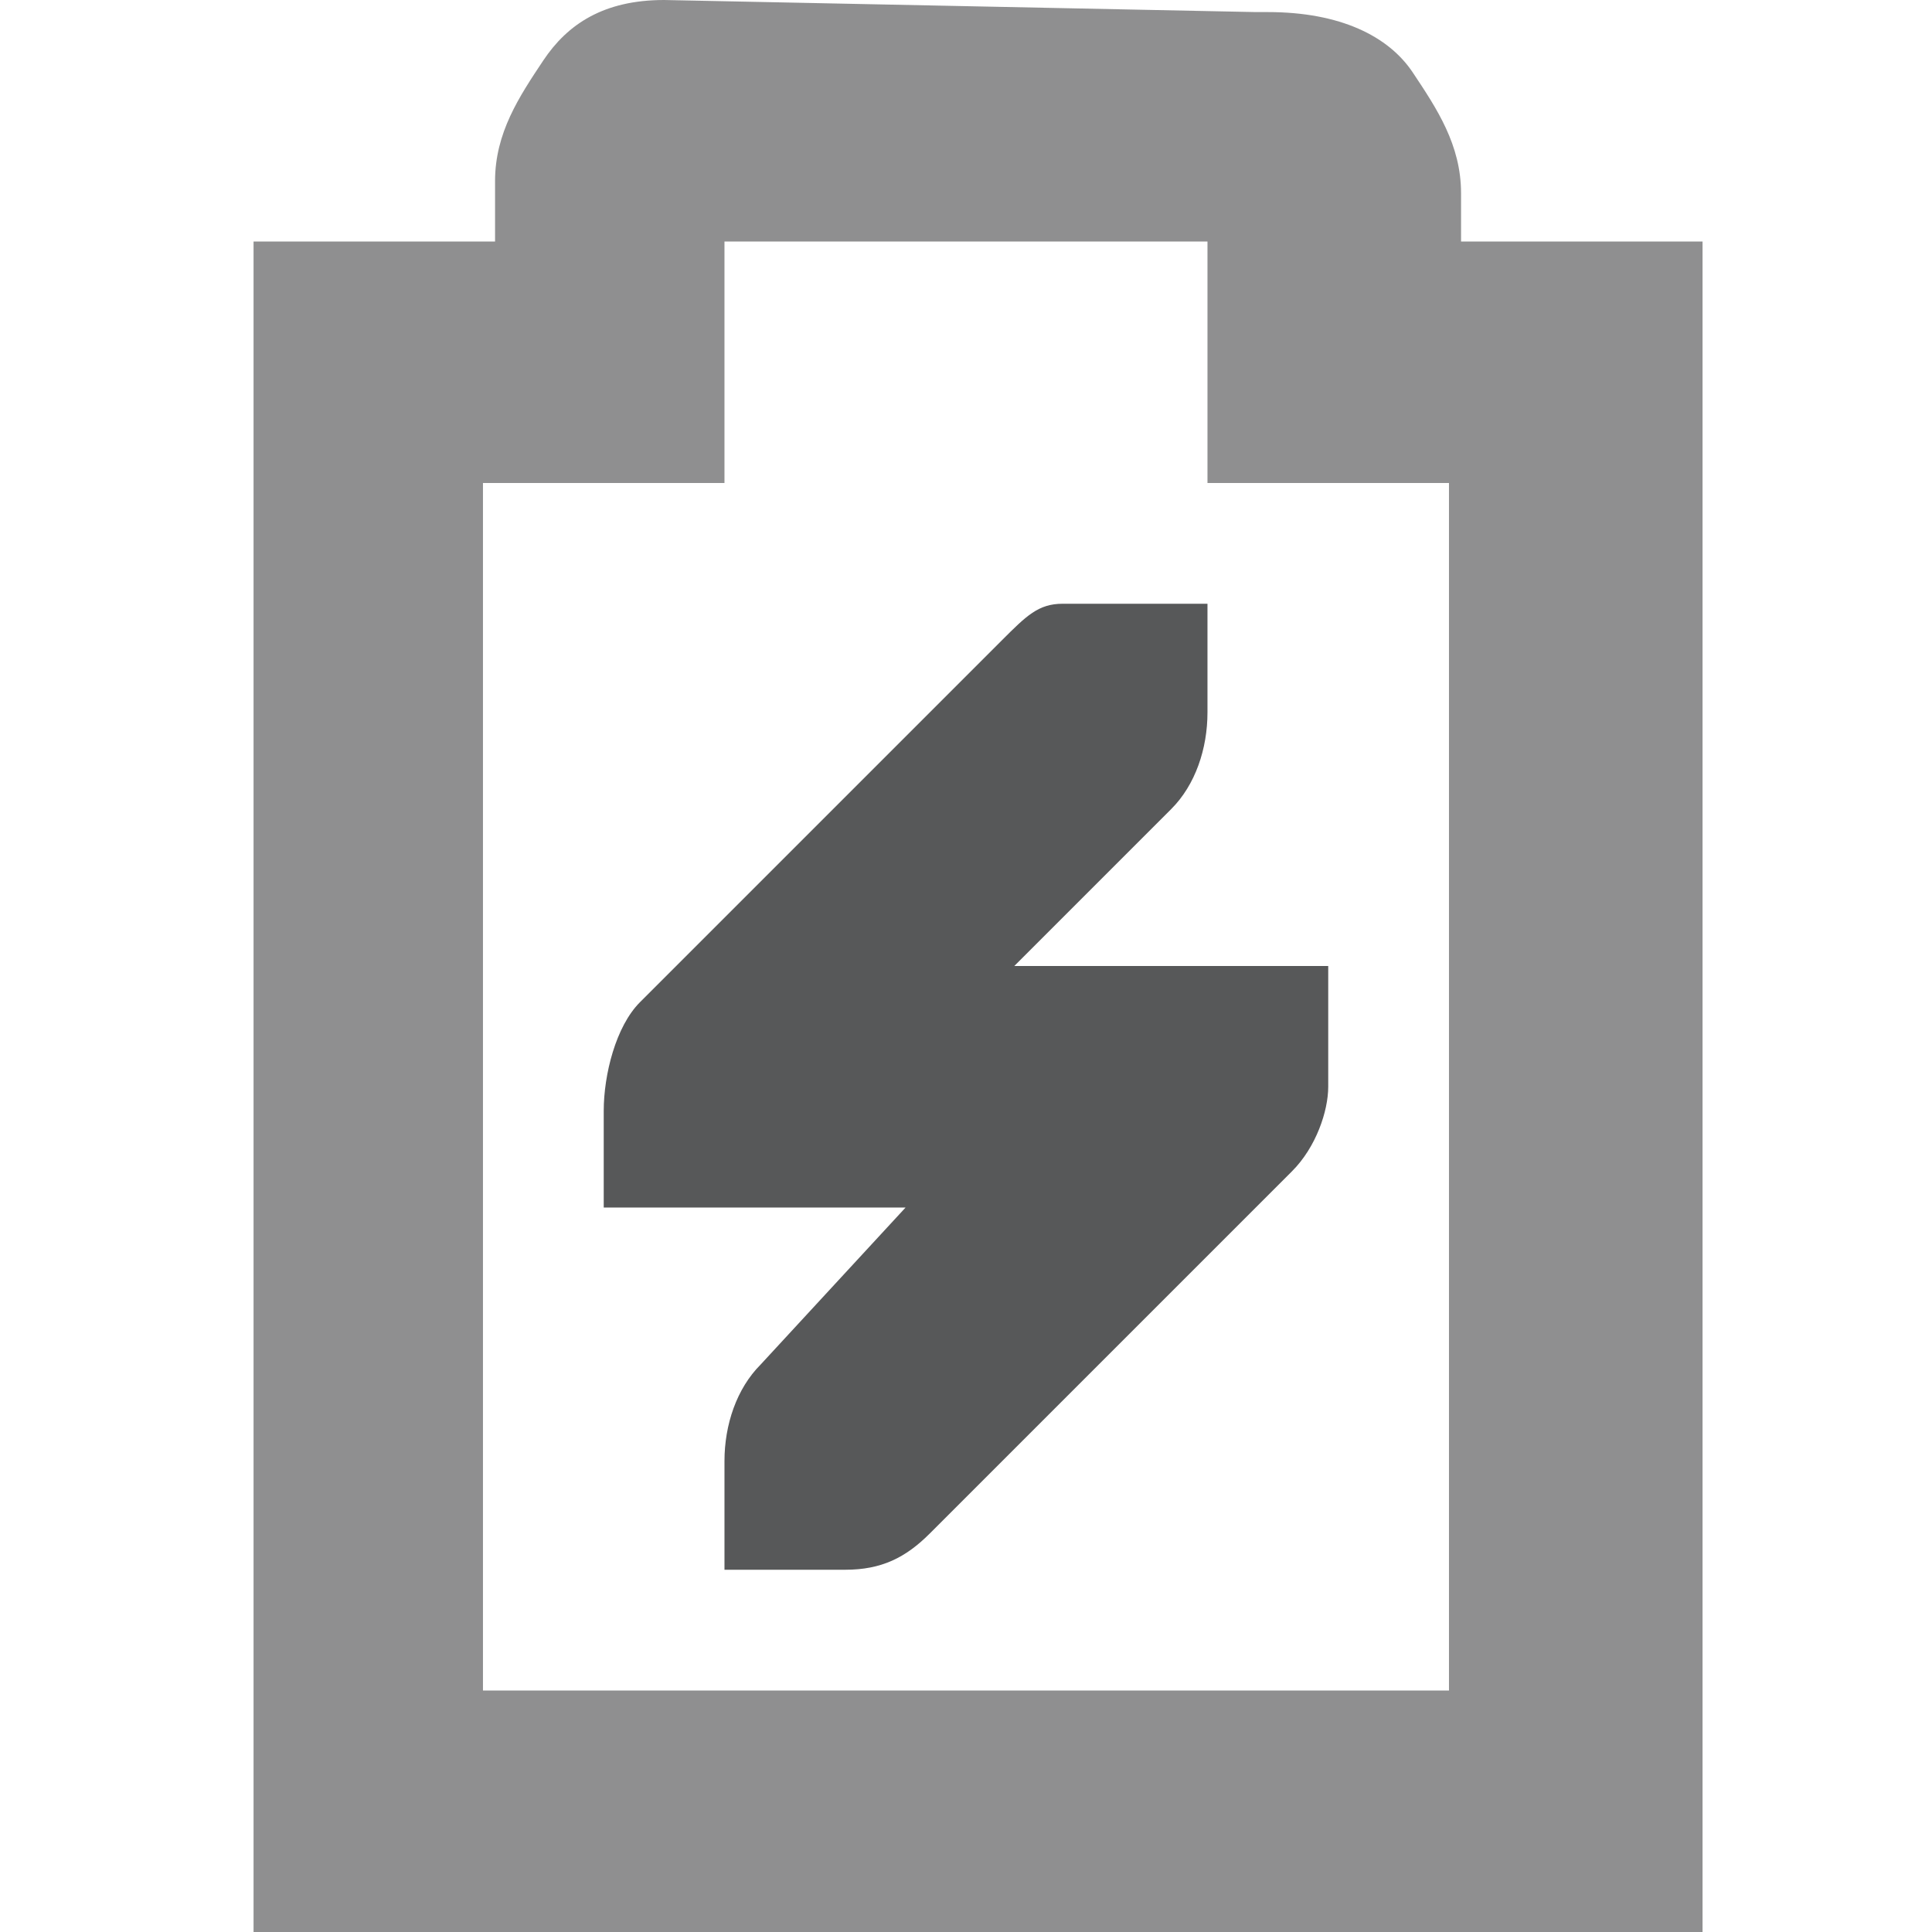
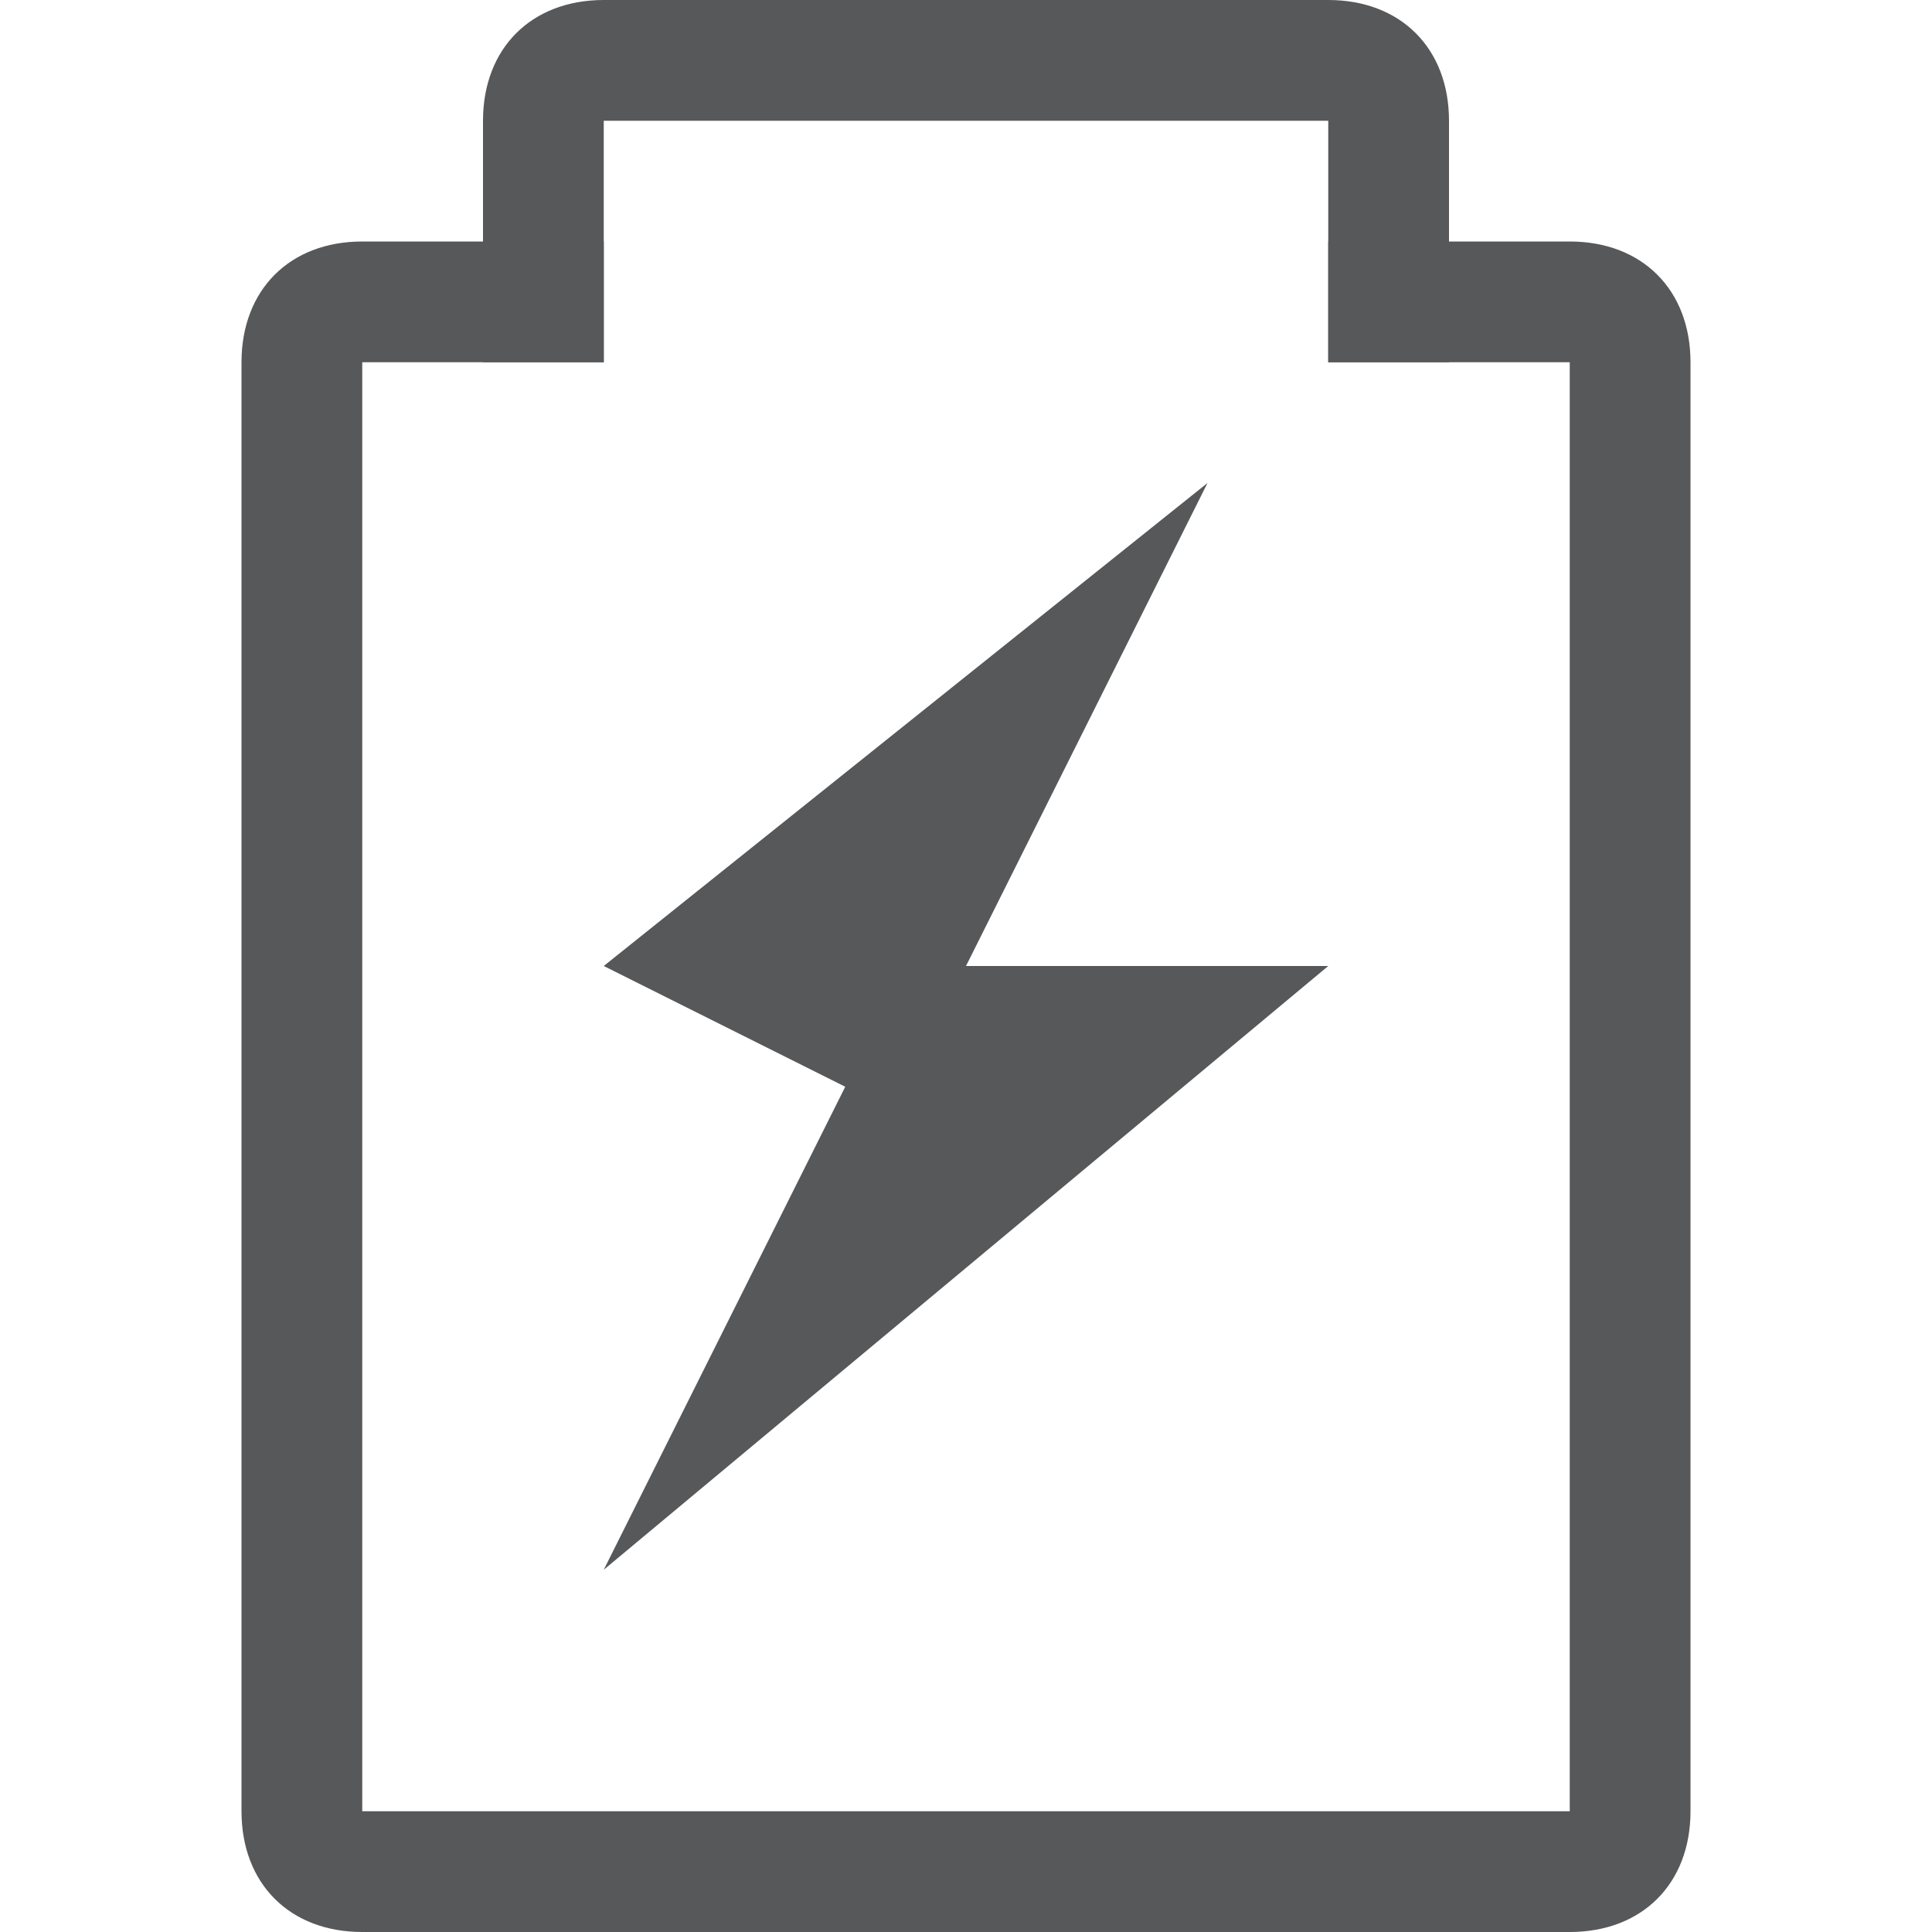
<svg xmlns="http://www.w3.org/2000/svg" version="1.1" id="svg7384" x="0px" y="0px" viewBox="0 0 16 16" style="enable-background:new 0 0 16 16;" xml:space="preserve">
  <style type="text/css">
- 	.st0{opacity:0.75;fill:#1F2022;enable-background:new    ;}
- 	.st1{opacity:0.5;fill:#1F2022;enable-background:new    ;}
+ 	.st0{display:none;}
+ 	.st1{display:inline;opacity:0.75;fill:#1F2022;enable-background:new    ;}
+ 	.st2{display:inline;opacity:0.5;fill:#1F2022;enable-background:new    ;}
+ 	.st3{opacity:0.75;}
+ 	.st4{fill:#1F2022;}
+ 	.st5{display:none;fill:none;stroke:#1F2022;stroke-linecap:round;stroke-miterlimit:10;}
+ 	.st6{opacity:0.75;fill:#1F2022;}
</style>
  <g id="layer9" transform="translate(-41.0002,-447)">
</g>
-   <g id="layer10" transform="translate(-41.0002,-447)">
-     <path id="path5600" class="st0" d="   M49.8,452c-0.2,0-0.3,0.1-0.5,0.3l-3,3c-0.2,0.2-0.3,0.6-0.3,0.9v0.8h0.8H47h1.5l-1.2,1.3c-0.2,0.2-0.3,0.5-0.3,0.8v0.1v0.8h0.8H48   c0.3,0,0.5-0.1,0.7-0.3l3-3c0.2-0.2,0.3-0.5,0.3-0.7v-0.1V455h-0.8H51h-1.6l1.3-1.3c0.2-0.2,0.3-0.5,0.3-0.8v-0.1V452h-0.8h-0.1   c0,0,0,0-0.1,0C49.9,452,49.9,452,49.8,452L49.8,452z" />
-     <path id="path5602" class="st1" d="M46.5,447c-0.5,0-0.8,0.2-1,0.5s-0.4,0.6-0.4,1v0.5h-1h-1v1   v12v1h1h10h1v-1v-12v-1h-1h-1v-0.4l0,0l0,0c0-0.4-0.2-0.7-0.4-1s-0.6-0.5-1.2-0.5l0,0h-0.1L46.5,447L46.5,447z M47,449h4v1v1h1h1   v10h-8v-10h1h1v-1V449z" />
+   <g id="layer10" transform="translate(-41.0002,-447)" class="st0">
+     <path id="path5600" class="st1" d="   M49.8,452c-0.2,0-0.3,0.1-0.5,0.3l-3,3c-0.2,0.2-0.3,0.6-0.3,0.9v0.8h0.8H47h1.5l-1.2,1.3c-0.2,0.2-0.3,0.5-0.3,0.8v0.1v0.8h0.8H48   c0.3,0,0.5-0.1,0.7-0.3l3-3c0.2-0.2,0.3-0.5,0.3-0.7v-0.1V455h-0.8H51h-1.6l1.3-1.3c0.2-0.2,0.3-0.5,0.3-0.8v-0.1V452h-0.8h-0.1   c0,0,0,0-0.1,0C49.9,452,49.9,452,49.8,452L49.8,452z" />
+     <path id="path5602" class="st2" d="M46.5,447c-0.5,0-0.8,0.2-1,0.5s-0.4,0.6-0.4,1v0.5h-1h-1v1   v12v1h1h10h1v-1v-12v-1h-1h-1v-0.4l0,0l0,0c0-0.4-0.2-0.7-0.4-1s-0.6-0.5-1.2-0.5l0,0h-0.1L46.5,447L46.5,447z M47,449h4v1v1h1h1   v10h-8v-10h1h1v-1V449z" />
  </g>
  <g id="layer11" transform="translate(-41.0002,-447)">
</g>
  <g id="layer13" transform="translate(-41.0002,-447)">
</g>
  <g id="layer14" transform="translate(-41.0002,-447)">
</g>
  <g id="layer15" transform="translate(-41.0002,-447)">
</g>
  <g id="g71291" transform="translate(-41.0002,-447)">
</g>
  <g id="g4953" transform="translate(-41.0002,-447)">
</g>
  <g id="layer12" transform="translate(-41.0002,-447)">
</g>
+   <g class="st3">
+     <path class="st4" d="M13,2h-2v1h2v12H3V3h2V2H3C2.4,2,2,2.4,2,3v12c0,0.6,0.4,1,1,1h10c0.6,0,1-0.4,1-1V3C14,2.4,13.6,2,13,2z" />
+     <path class="st4" d="M11,0H5C4.4,0,4,0.4,4,1v2h1V2V1h6v1v1h1V1C12,0.4,11.6,0,11,0z" />
+     <polyline class="st5" points="10,5 6,9 11,9 7,13  " />
+   </g>
+   <polygon class="st6" points="10,4 5,8 7,9 5,13 11,8 8,8 " />
</svg>
